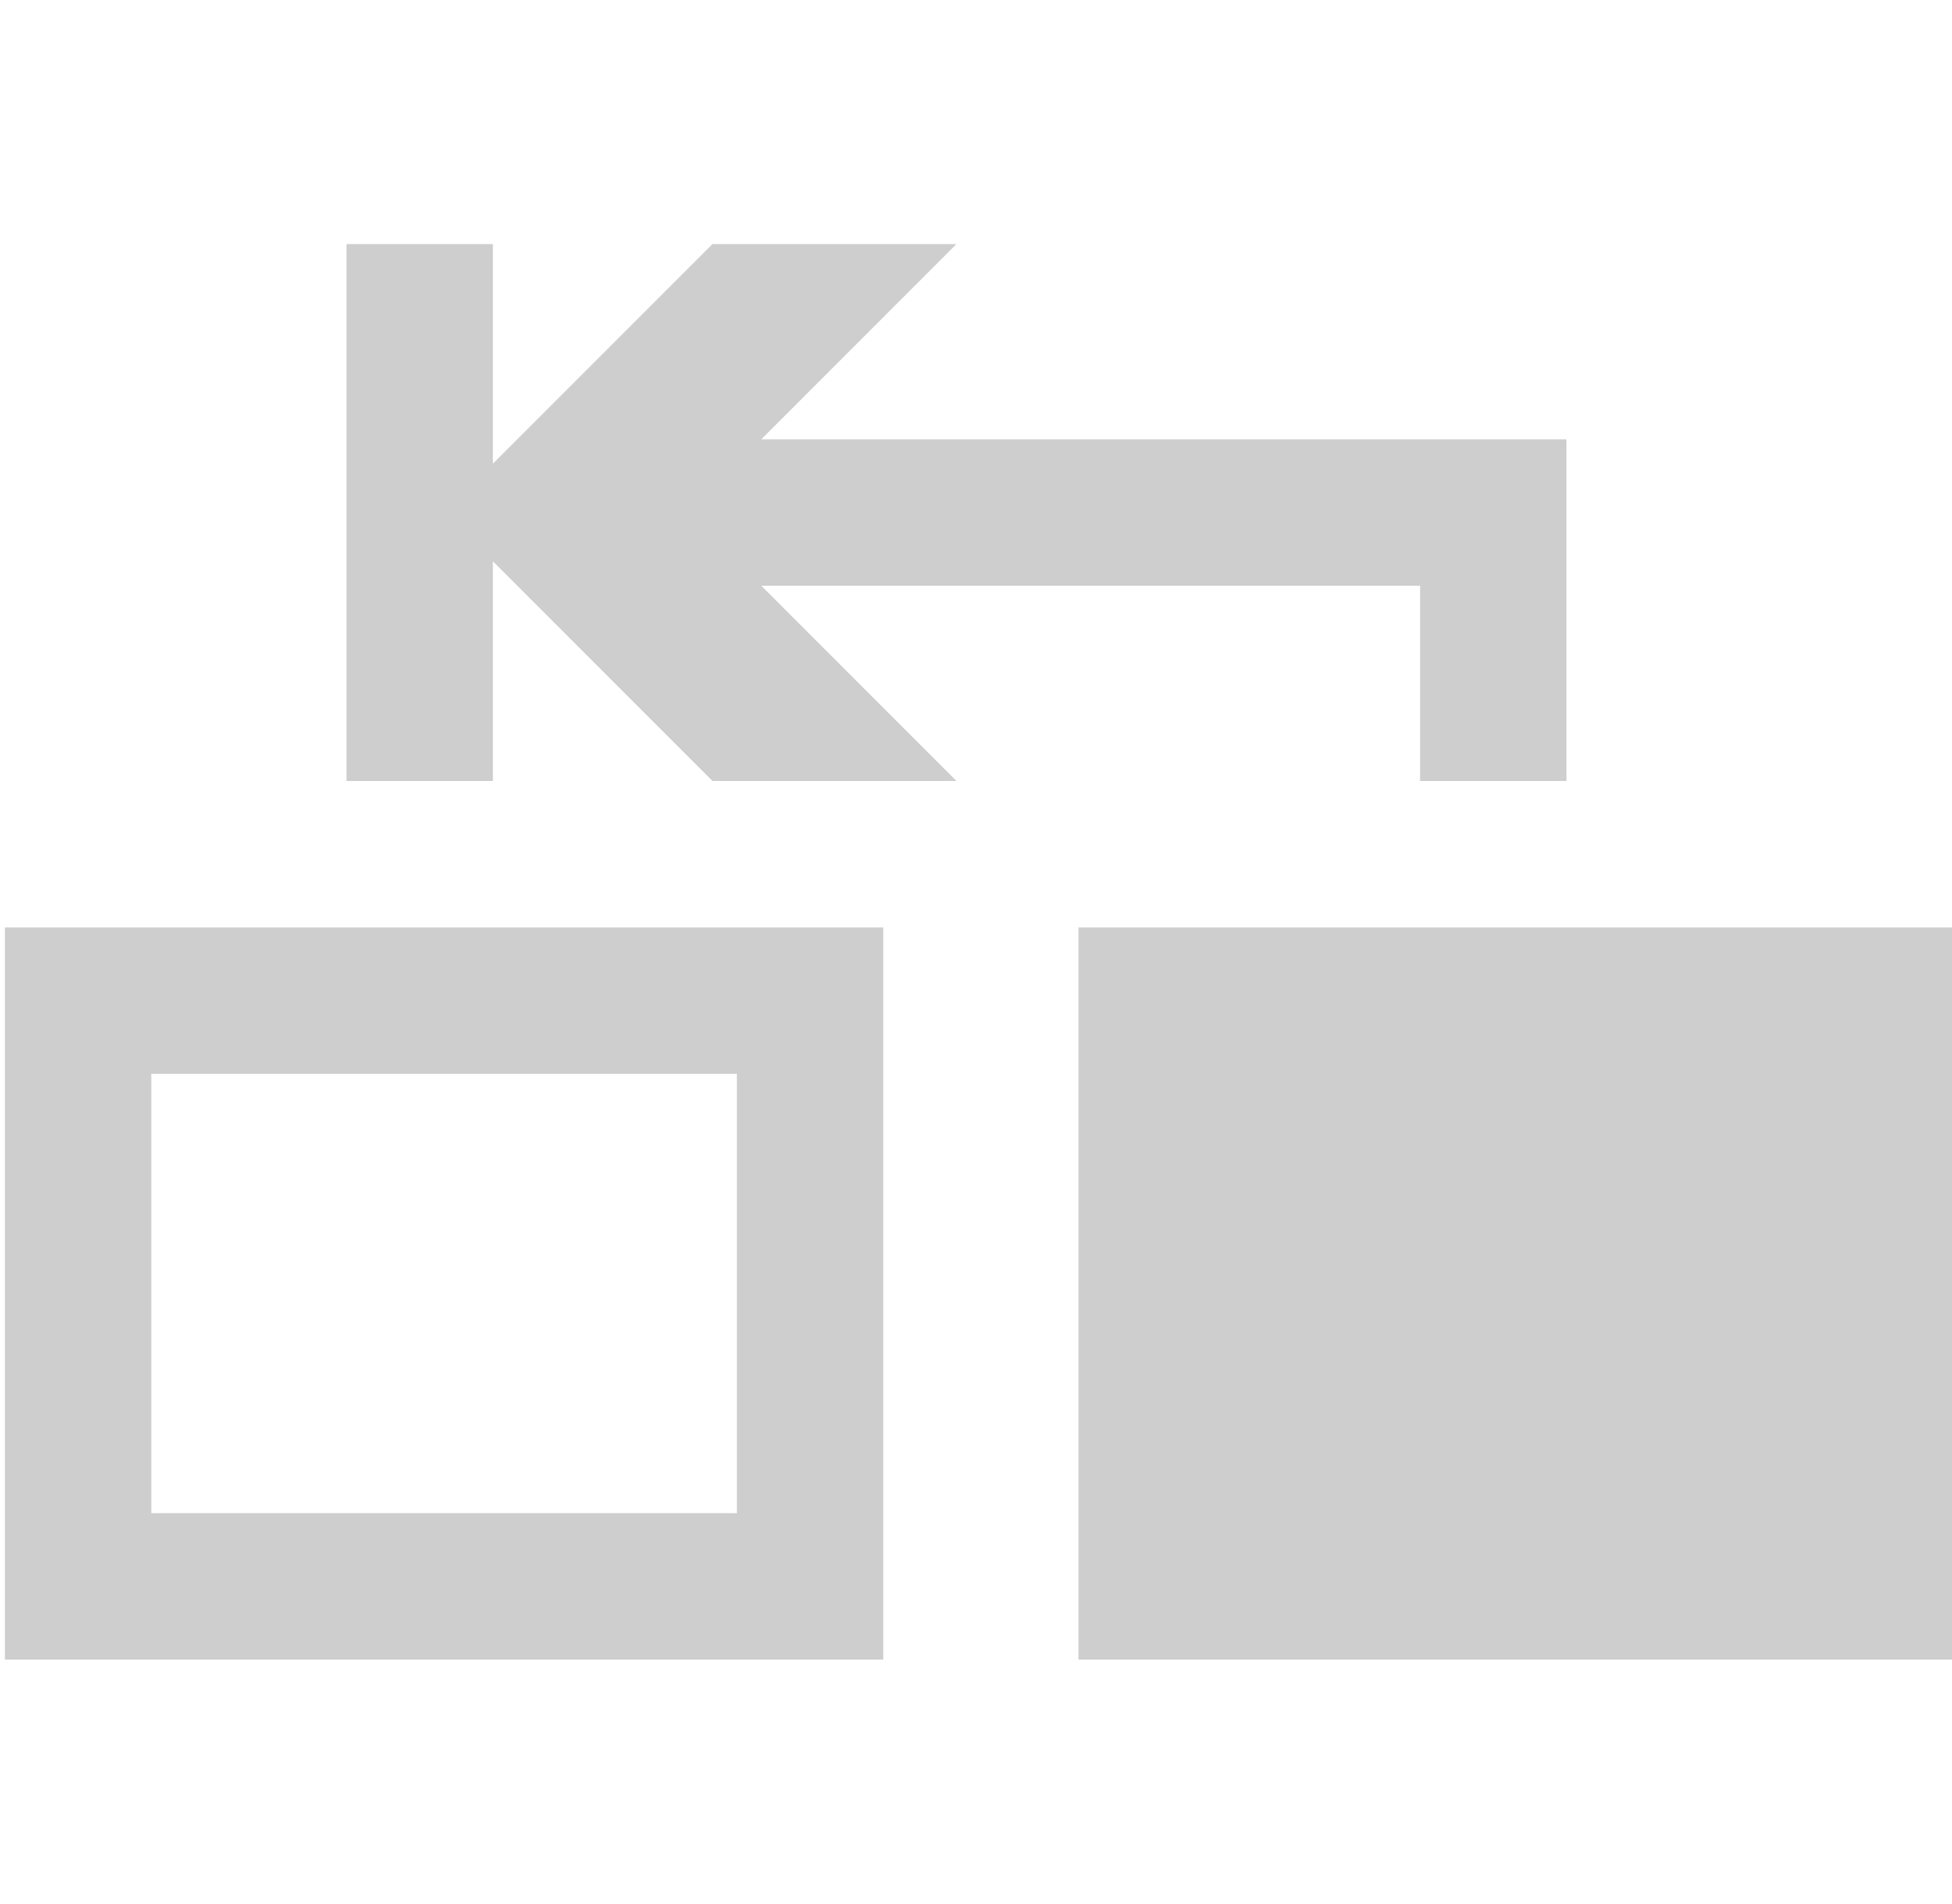
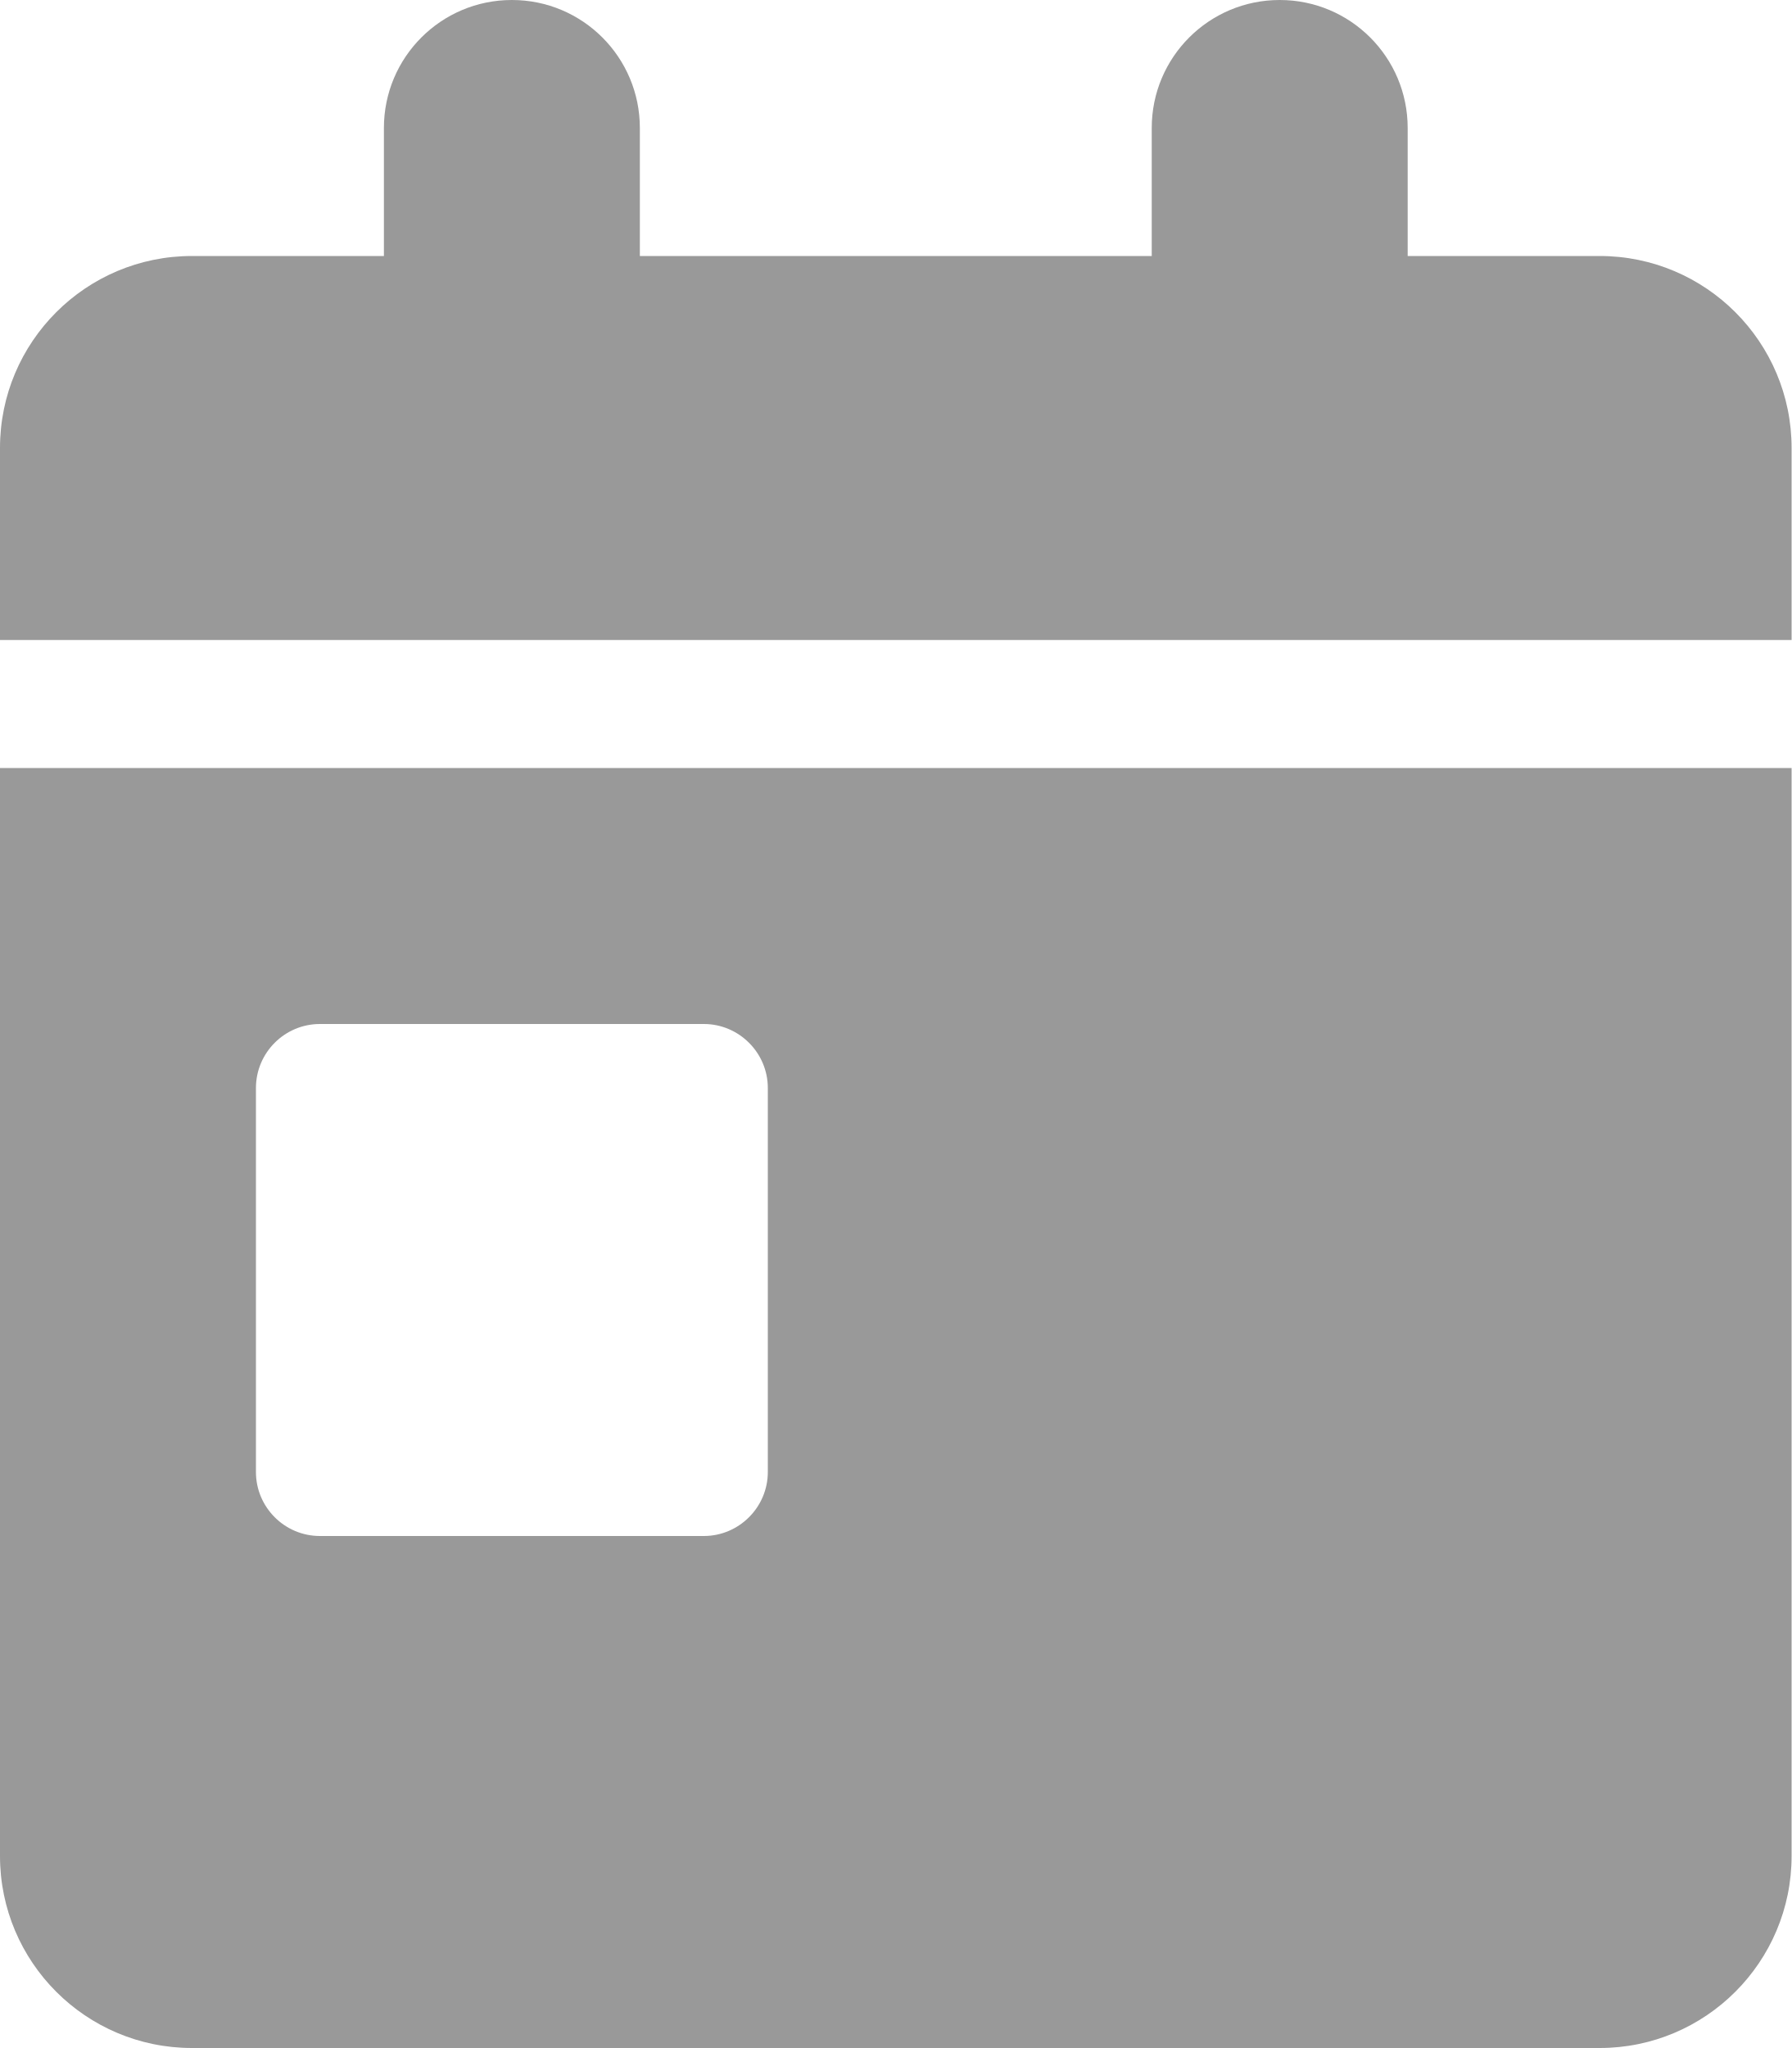
- <svg xmlns="http://www.w3.org/2000/svg" version="1.1" baseProfile="full" width="40" height="39" enable-background="new 0 0 76.00 76.00" xml:space="preserve">
-   <rect id="backgroundrect" width="100%" height="100%" x="0" y="0" fill="none" stroke="none" class="" />
-   <g class="currentLayer">
-     <path fill="#cecece" fill-opacity="1" stroke-width="0.2" stroke-linejoin="round" d="M0.1,5 L18.1,5 L18.1,20 L0.1,20 L0.1,5 zM22.1,5 L40.1,5 L40.1,20 L22.1,20 L22.1,5 zM25.1,8 L25.1,17 L37.1,17 L37.1,8 L25.1,8 zM25.6,23 L30.1,27.5 L30.1,23 L33.1,23 L33.1,34 L30.1,34 L30.1,29.5 L25.6,34 L20.6,34 L24.6,30 L8.1,30 L8.1,23 L11.1,23 L11.1,27 L24.6,27 L20.6,23 L25.6,23 z" id="svg_1" class="" transform="rotate(-180 20.1,19.5) " />
-   </g>
+ <svg xmlns="http://www.w3.org/2000/svg" fill="#999999" viewBox="0 0 448 512">
+   <path d="M160 32V64H288V32C288 14.33 302.3 0 320 0C337.7 0 352 14.33 352 32V64H400C426.5 64 448 85.49 448 112V160H0V112C0 85.49 21.49 64 48 64H96V32C96 14.33 110.3 0 128 0C145.7 0 160 14.33 160 32zM0 192H448V464C448 490.5 426.5 512 400 512H48C21.49 512 0 490.5 0 464V192zM80 256C71.16 256 64 263.2 64 272V368C64 376.8 71.16 384 80 384H176C184.8 384 192 376.8 192 368V272C192 263.2 184.8 256 176 256H80z" />
</svg>
